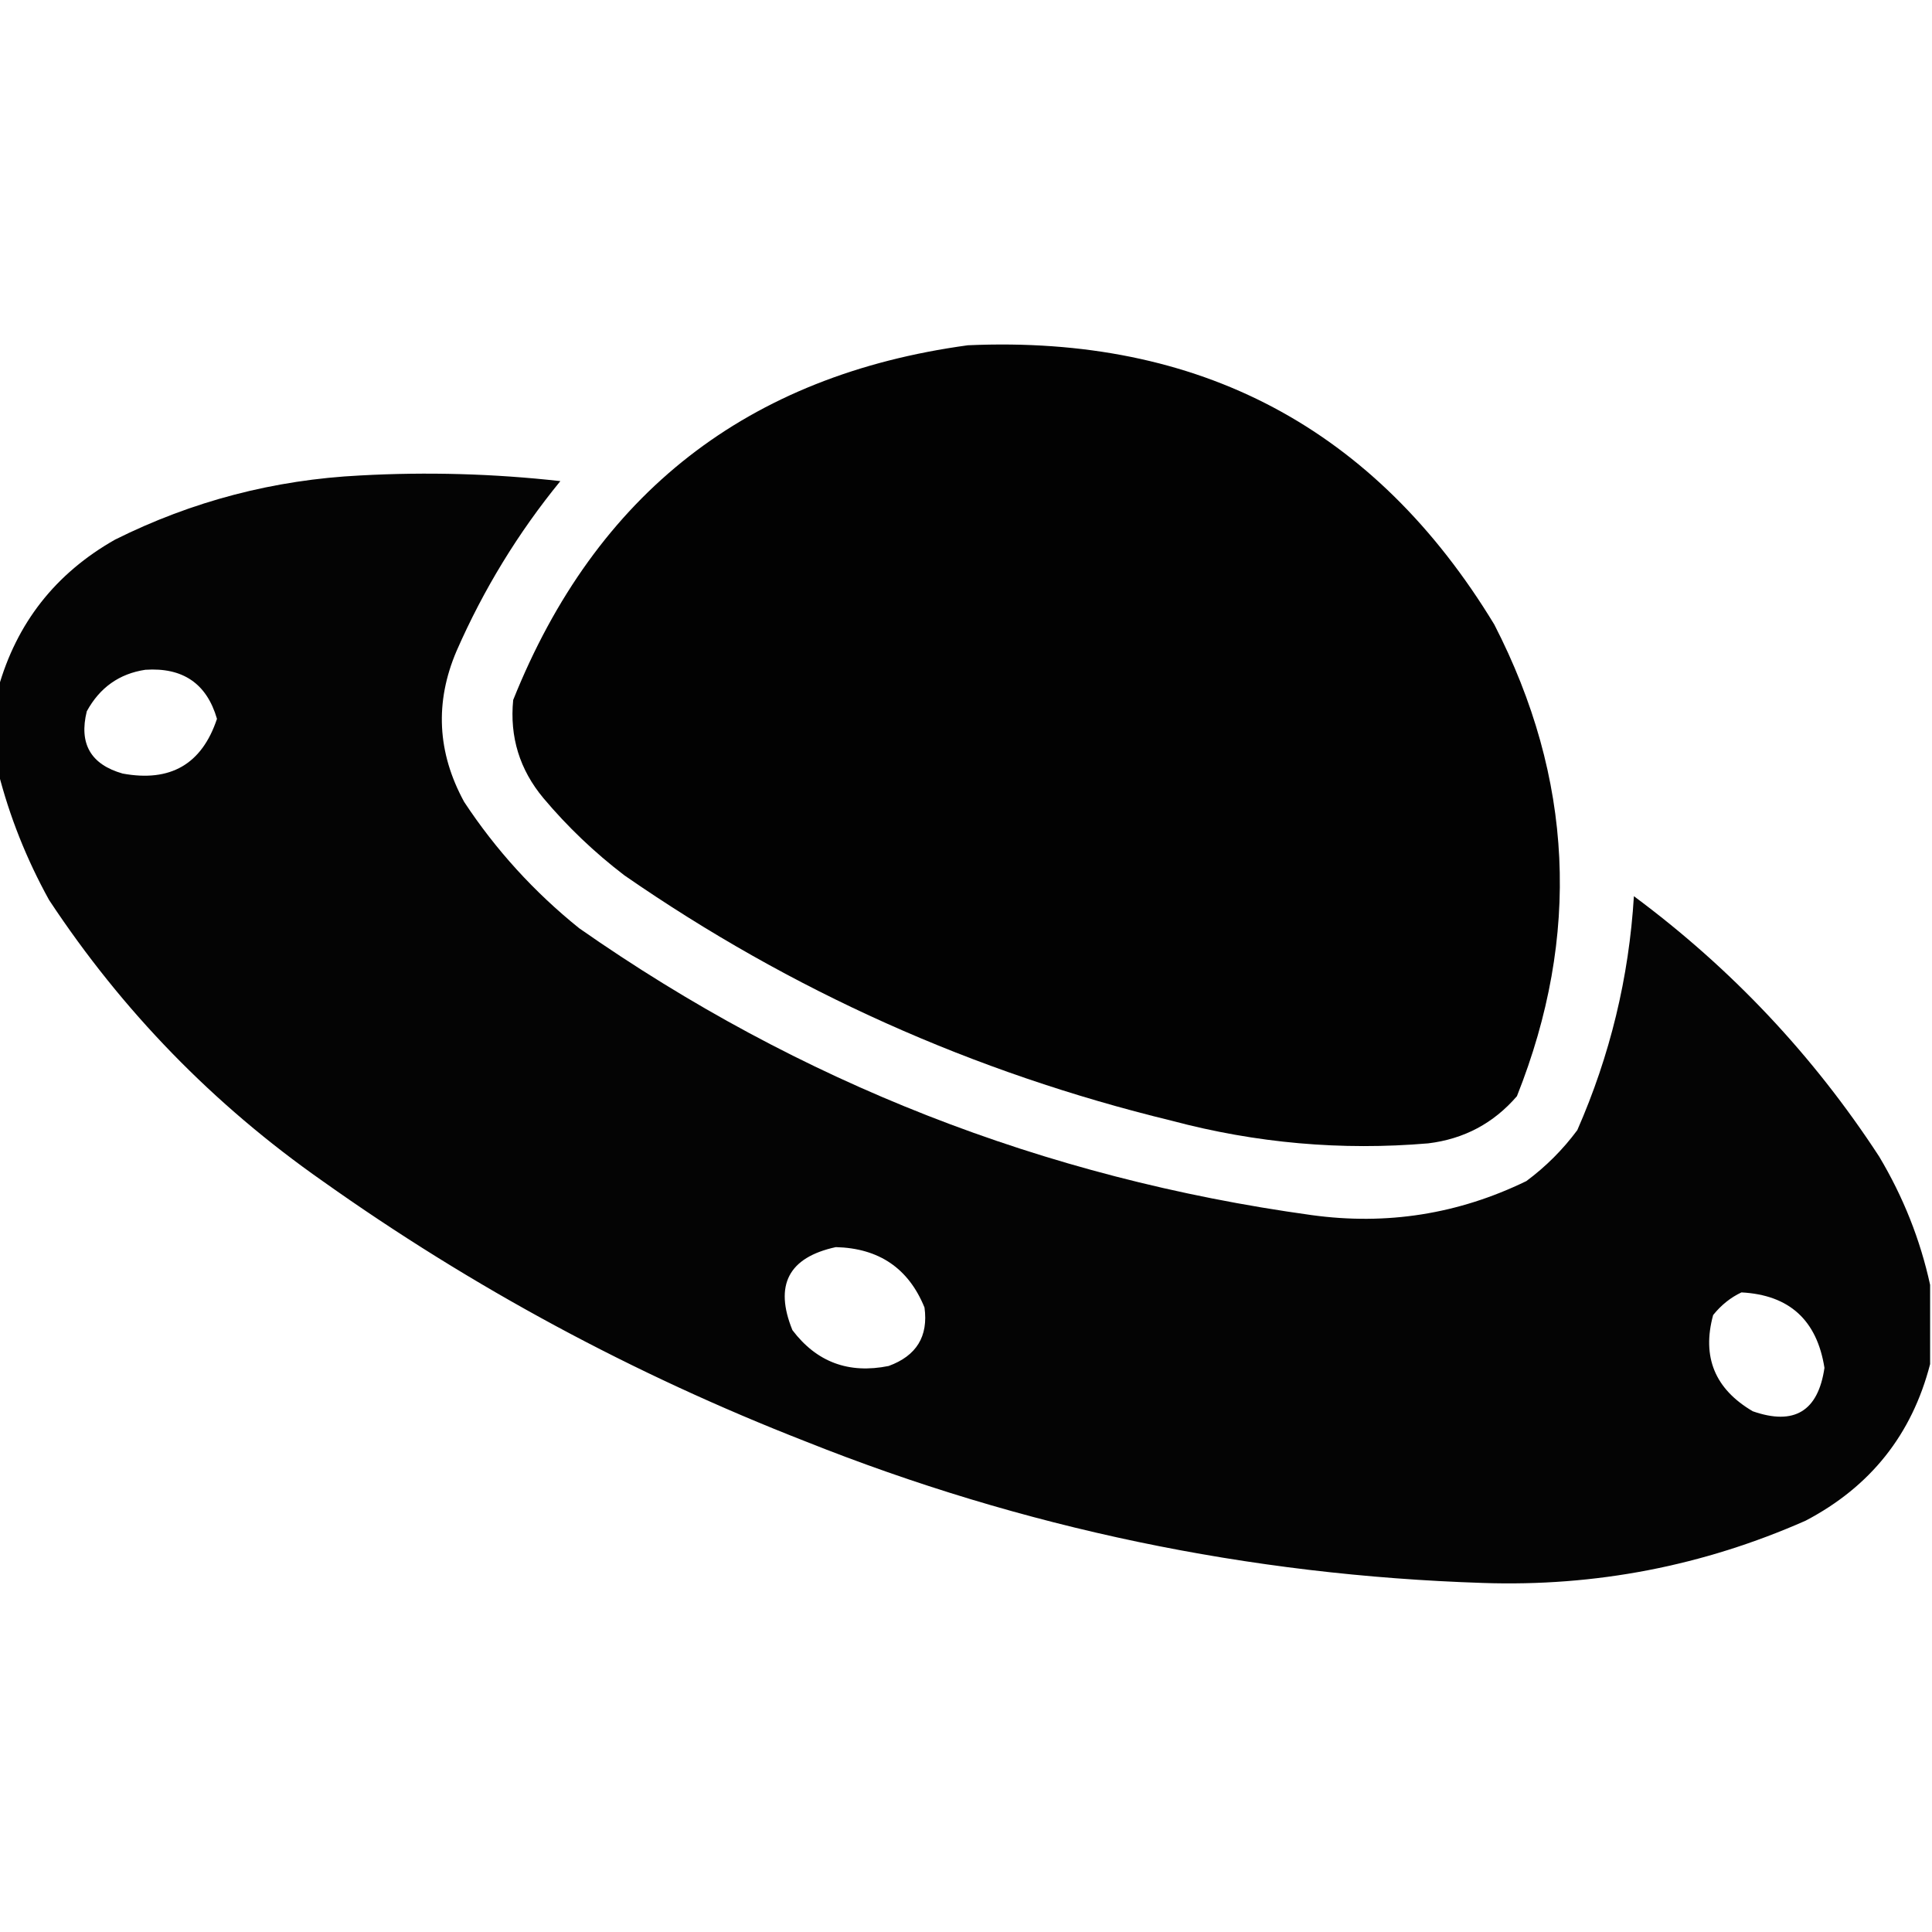
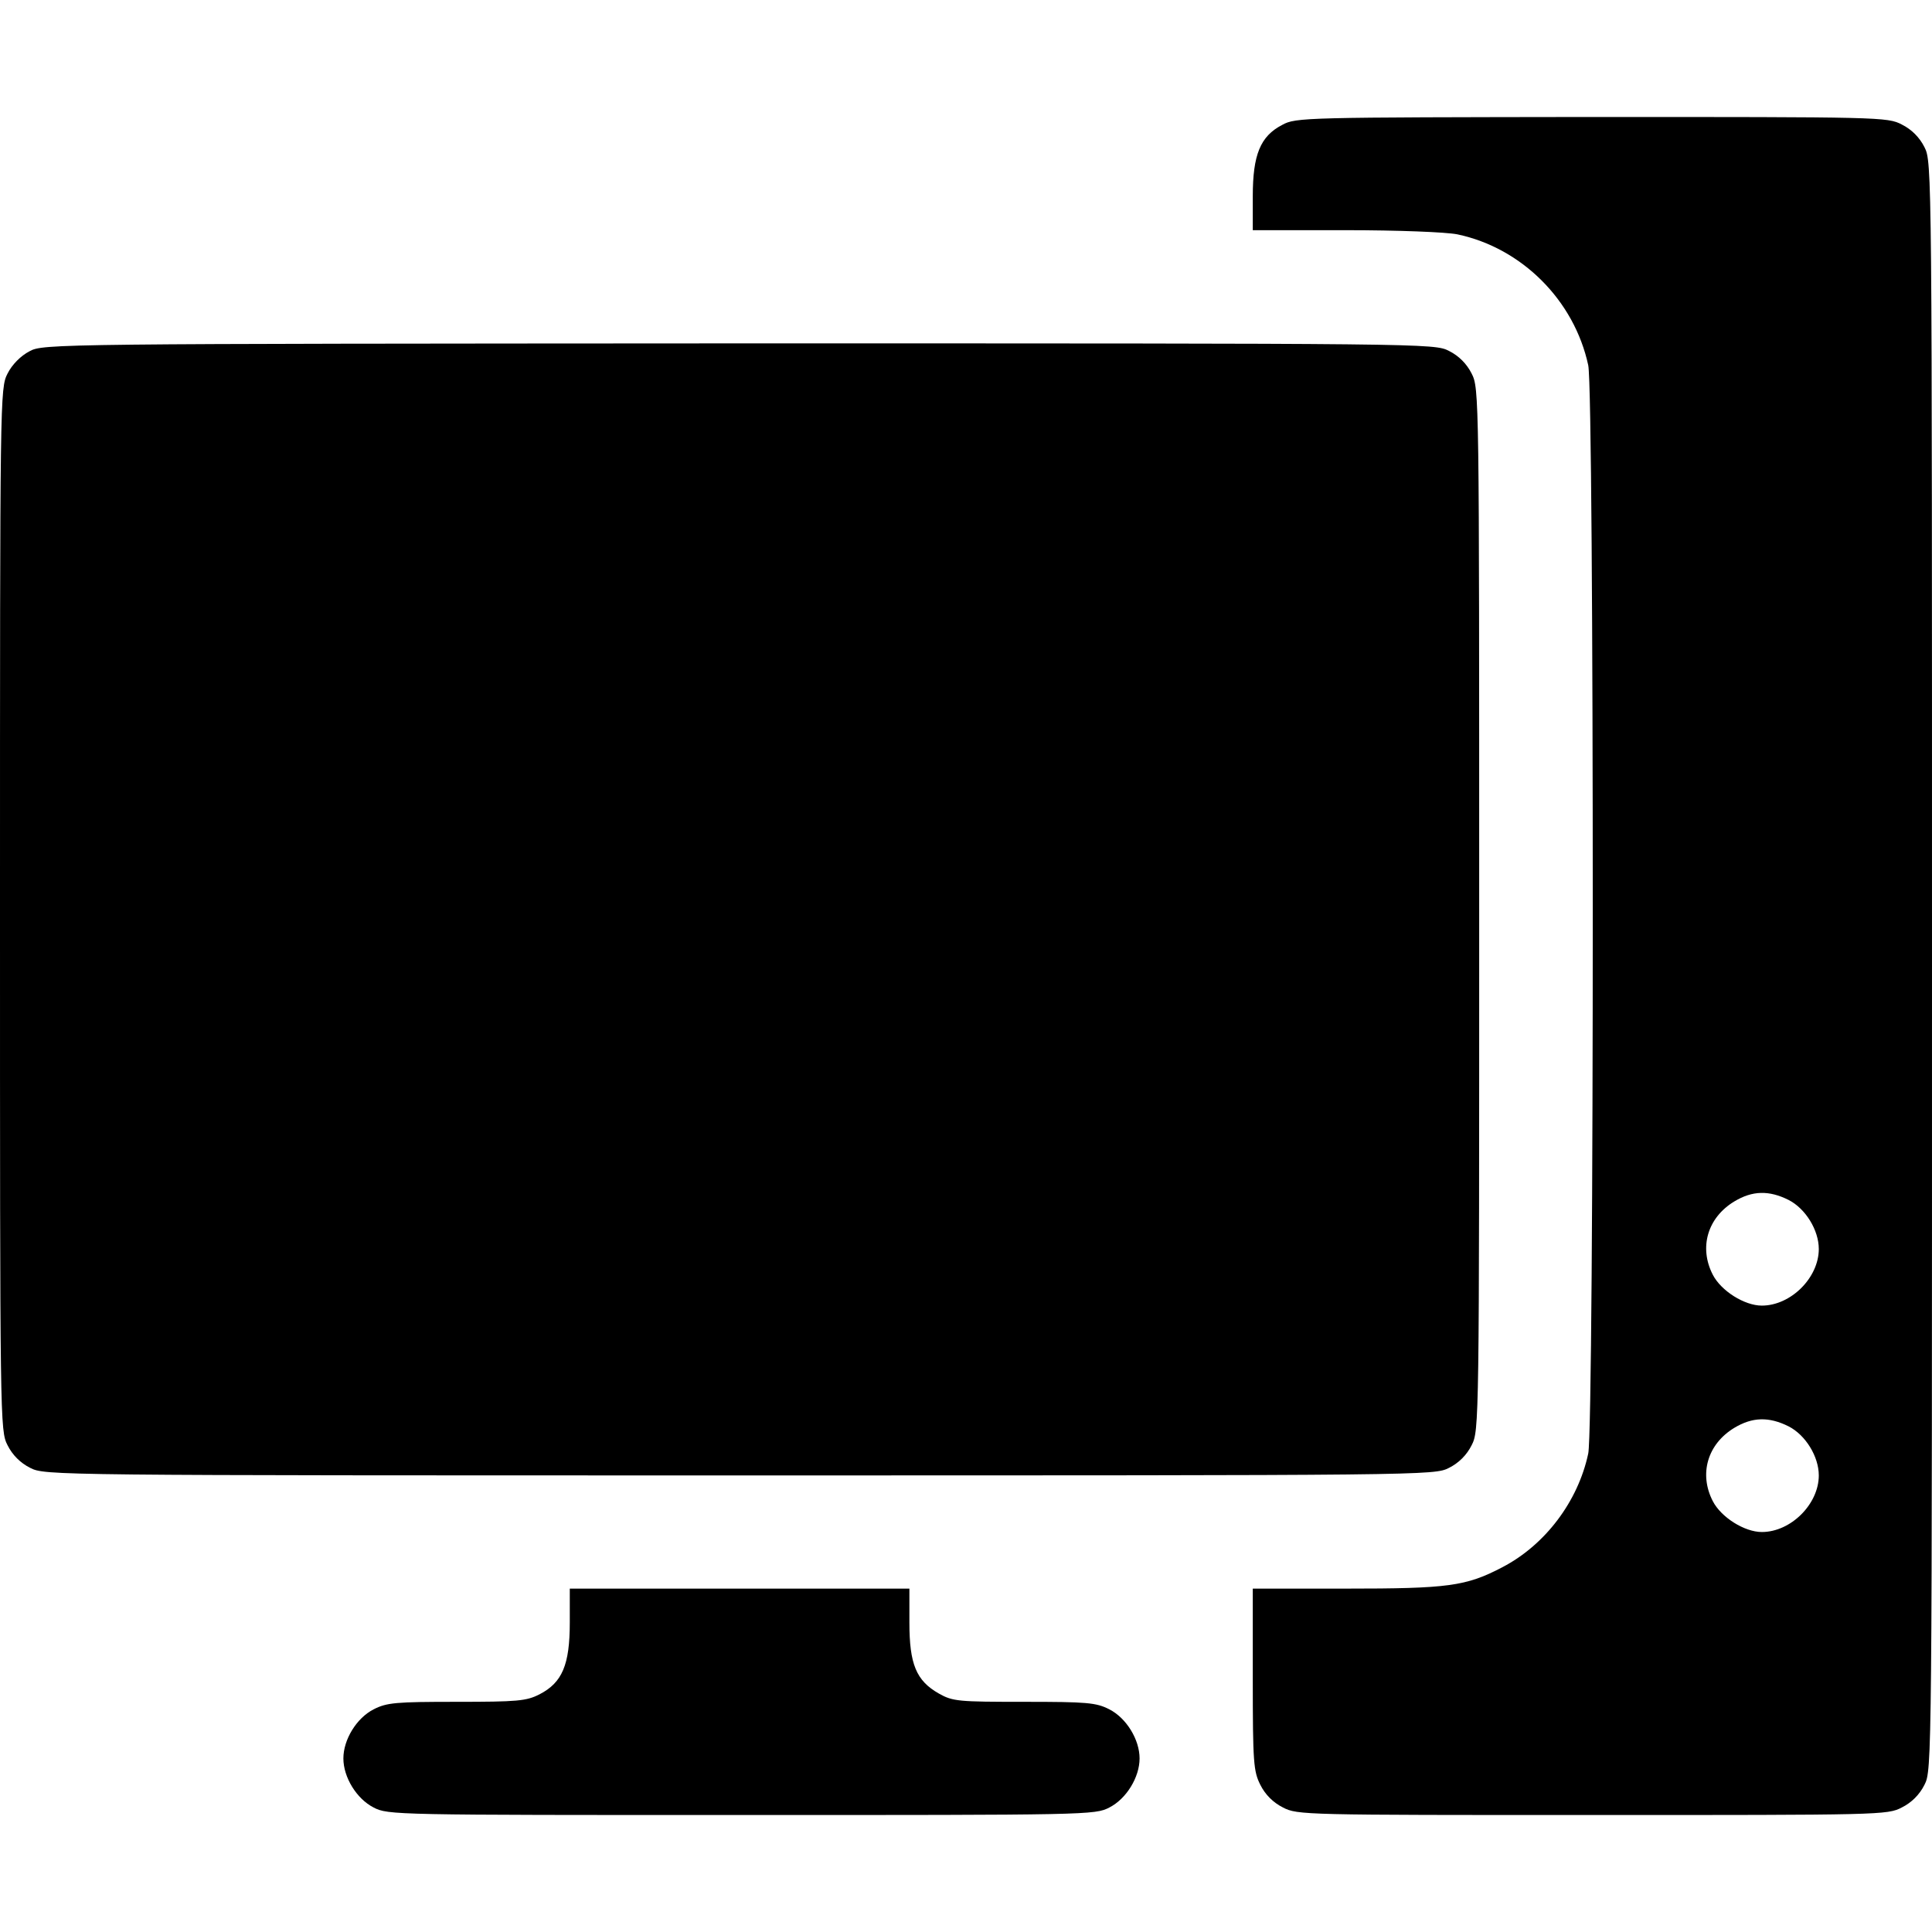
- <svg xmlns="http://www.w3.org/2000/svg" version="1.1" width="512px" height="512px" style="shape-rendering:geometricPrecision; text-rendering:geometricPrecision; image-rendering:optimizeQuality; fill-rule:evenodd; clip-rule:evenodd">
-   <g>
-     <path style="opacity:0.989" fill="#000000" d="M 256.5,91.5 C 317.901,88.776 364.401,113.443 396,165.5C 416.959,206.259 418.959,247.925 402,290.5C 395.808,297.68 387.975,301.847 378.5,303C 355.525,304.958 332.859,302.958 310.5,297C 257.976,284.23 209.643,262.563 165.5,232C 157.579,225.956 150.412,219.123 144,211.5C 137.704,203.947 135.038,195.28 136,185.5C 157.908,130.792 198.074,99.459 256.5,91.5 Z" />
-   </g>
-   <g>
-     <path style="opacity:0.982" fill="#000000" d="M 511.5,340.5 C 511.5,347.5 511.5,354.5 511.5,361.5C 506.689,380.155 495.689,393.989 478.5,403C 451.306,415.006 422.806,420.506 393,419.5C 330.982,417.496 271.149,404.996 213.5,382C 167.835,364.174 125.169,341.174 85.5,313C 56.58,292.748 32.414,267.914 13,238.5C 6.993,227.624 2.493,216.291 -0.5,204.5C -0.5,197.167 -0.5,189.833 -0.5,182.5C 4.372,165.119 14.705,151.953 30.5,143C 50.945,132.805 72.612,127.138 95.5,126C 113.221,125.03 130.887,125.53 148.5,127.5C 137.312,141.198 128.146,156.198 121,172.5C 115.193,186.083 115.86,199.417 123,212.5C 131.377,225.215 141.544,236.381 153.5,246C 211.91,286.856 276.577,312.189 347.5,322C 367.477,324.766 386.477,321.766 404.5,313C 409.667,309.167 414.167,304.667 418,299.5C 426.691,279.707 431.691,259.04 433,237.5C 458.836,256.667 480.503,279.667 498,306.5C 504.398,317.217 508.898,328.551 511.5,340.5 Z M 38.5,177.5 C 48.458,176.822 54.791,181.156 57.5,190.5C 53.507,202.505 45.173,207.338 32.5,205C 24.041,202.585 20.874,197.085 23,188.5C 26.432,182.216 31.598,178.549 38.5,177.5 Z M 221.5,330.5 C 232.943,330.787 240.777,336.12 245,346.5C 246.047,354.142 242.881,359.309 235.5,362C 224.911,364.14 216.411,360.974 210,352.5C 205.138,340.557 208.971,333.224 221.5,330.5 Z M 461.5,342.5 C 474.176,343.171 481.509,349.838 483.5,362.5C 481.816,374.006 475.482,377.84 464.5,374C 454.471,368.117 450.971,359.617 454,348.5C 456.134,345.847 458.634,343.847 461.5,342.5 Z" />
+ <svg xmlns="http://www.w3.org/2000/svg" version="1.0" width="512pt" height="512pt" viewBox="0 0 512 512" preserveAspectRatio="xMidYMid meet">
+   <g transform="translate(0,512) scale(0.1,-0.1)" fill="#000000" stroke="none">
+     <path d="M3398 4789 c-58 -30 -78 -79 -78 -189 l0 -90 245 0 c141 0 266 -5 297 -11 171 -36 310 -175 347 -347 16 -75 16 -2809 0 -2884 -27 -127 -114 -242 -227 -301 -97 -51 -144 -57 -417 -57 l-245 0 0 -240 c0 -222 2 -244 20 -280 13 -26 34 -47 60 -60 38 -20 57 -20 820 -20 763 0 782 0 820 20 26 13 47 34 60 60 20 39 20 54 20 2170 0 2116 0 2131 -20 2170 -13 26 -34 47 -60 60 -38 20 -57 20 -822 20 -760 -1 -784 -1 -820 -21z m1342 -2849 c45 -23 80 -80 80 -130 0 -76 -74 -150 -151 -150 -46 0 -108 39 -130 82 -37 72 -14 151 57 194 48 29 92 30 144 4z m0 -600 c45 -23 80 -80 80 -130 0 -76 -74 -150 -151 -150 -46 0 -108 39 -130 82 -37 72 -14 151 57 194 48 29 92 30 144 4z" />
+     <path d="M78 4189 c-23 -12 -46 -35 -58 -59 -20 -39 -20 -56 -20 -1420 0 -1364 0 -1381 20 -1420 13 -26 34 -47 60 -60 39 -20 55 -20 1880 -20 1825 0 1841 0 1880 20 26 13 47 34 60 60 20 39 20 56 20 1420 0 1364 0 1381 -20 1420 -13 26 -34 47 -60 60 -39 20 -54 20 -1882 20 -1815 -1 -1844 -1 -1880 -21z" />
+     <path d="M1510 820 c0 -112 -20 -159 -80 -190 -35 -18 -59 -20 -220 -20 -161 0 -185 -2 -220 -20 -45 -23 -80 -80 -80 -130 0 -50 35 -107 80 -130 38 -20 57 -20 975 -20 918 0 937 0 975 20 45 23 80 80 80 130 0 50 -35 107 -80 130 -35 18 -59 20 -226 20 -174 0 -189 1 -226 22 -60 34 -78 78 -78 188 l0 90 -450 0 -450 0 0 -90z" />
  </g>
</svg>
